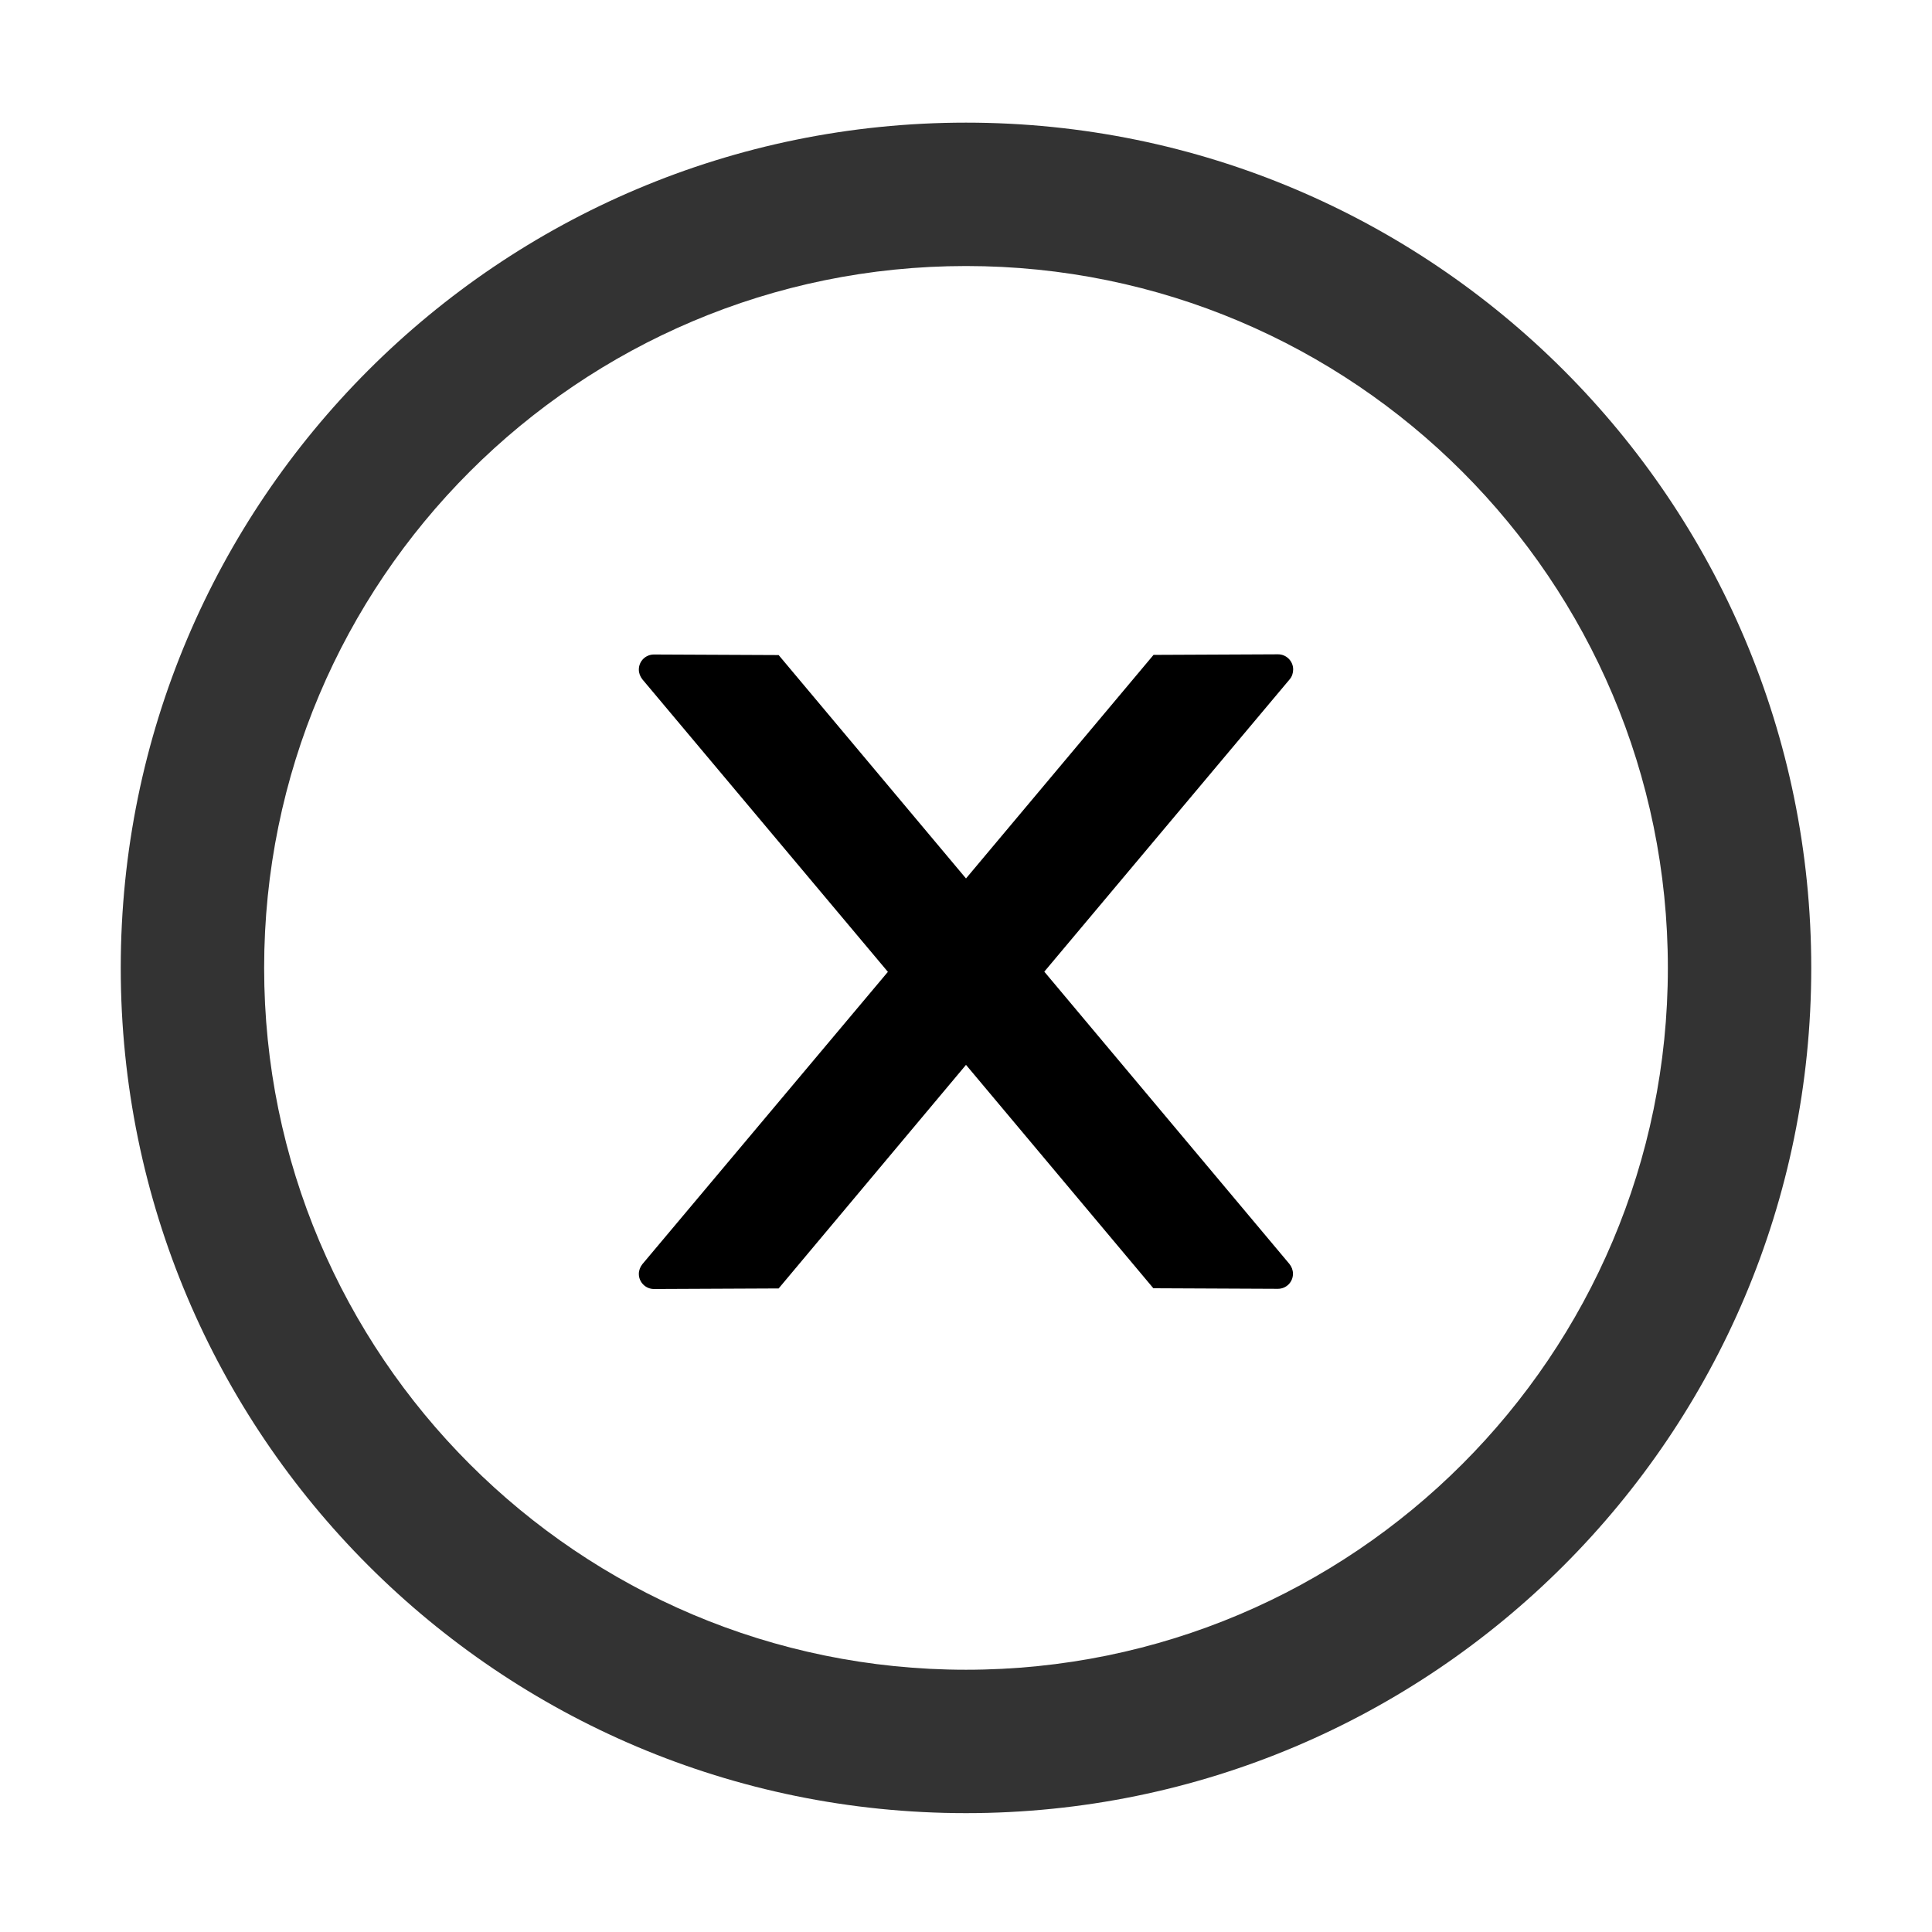
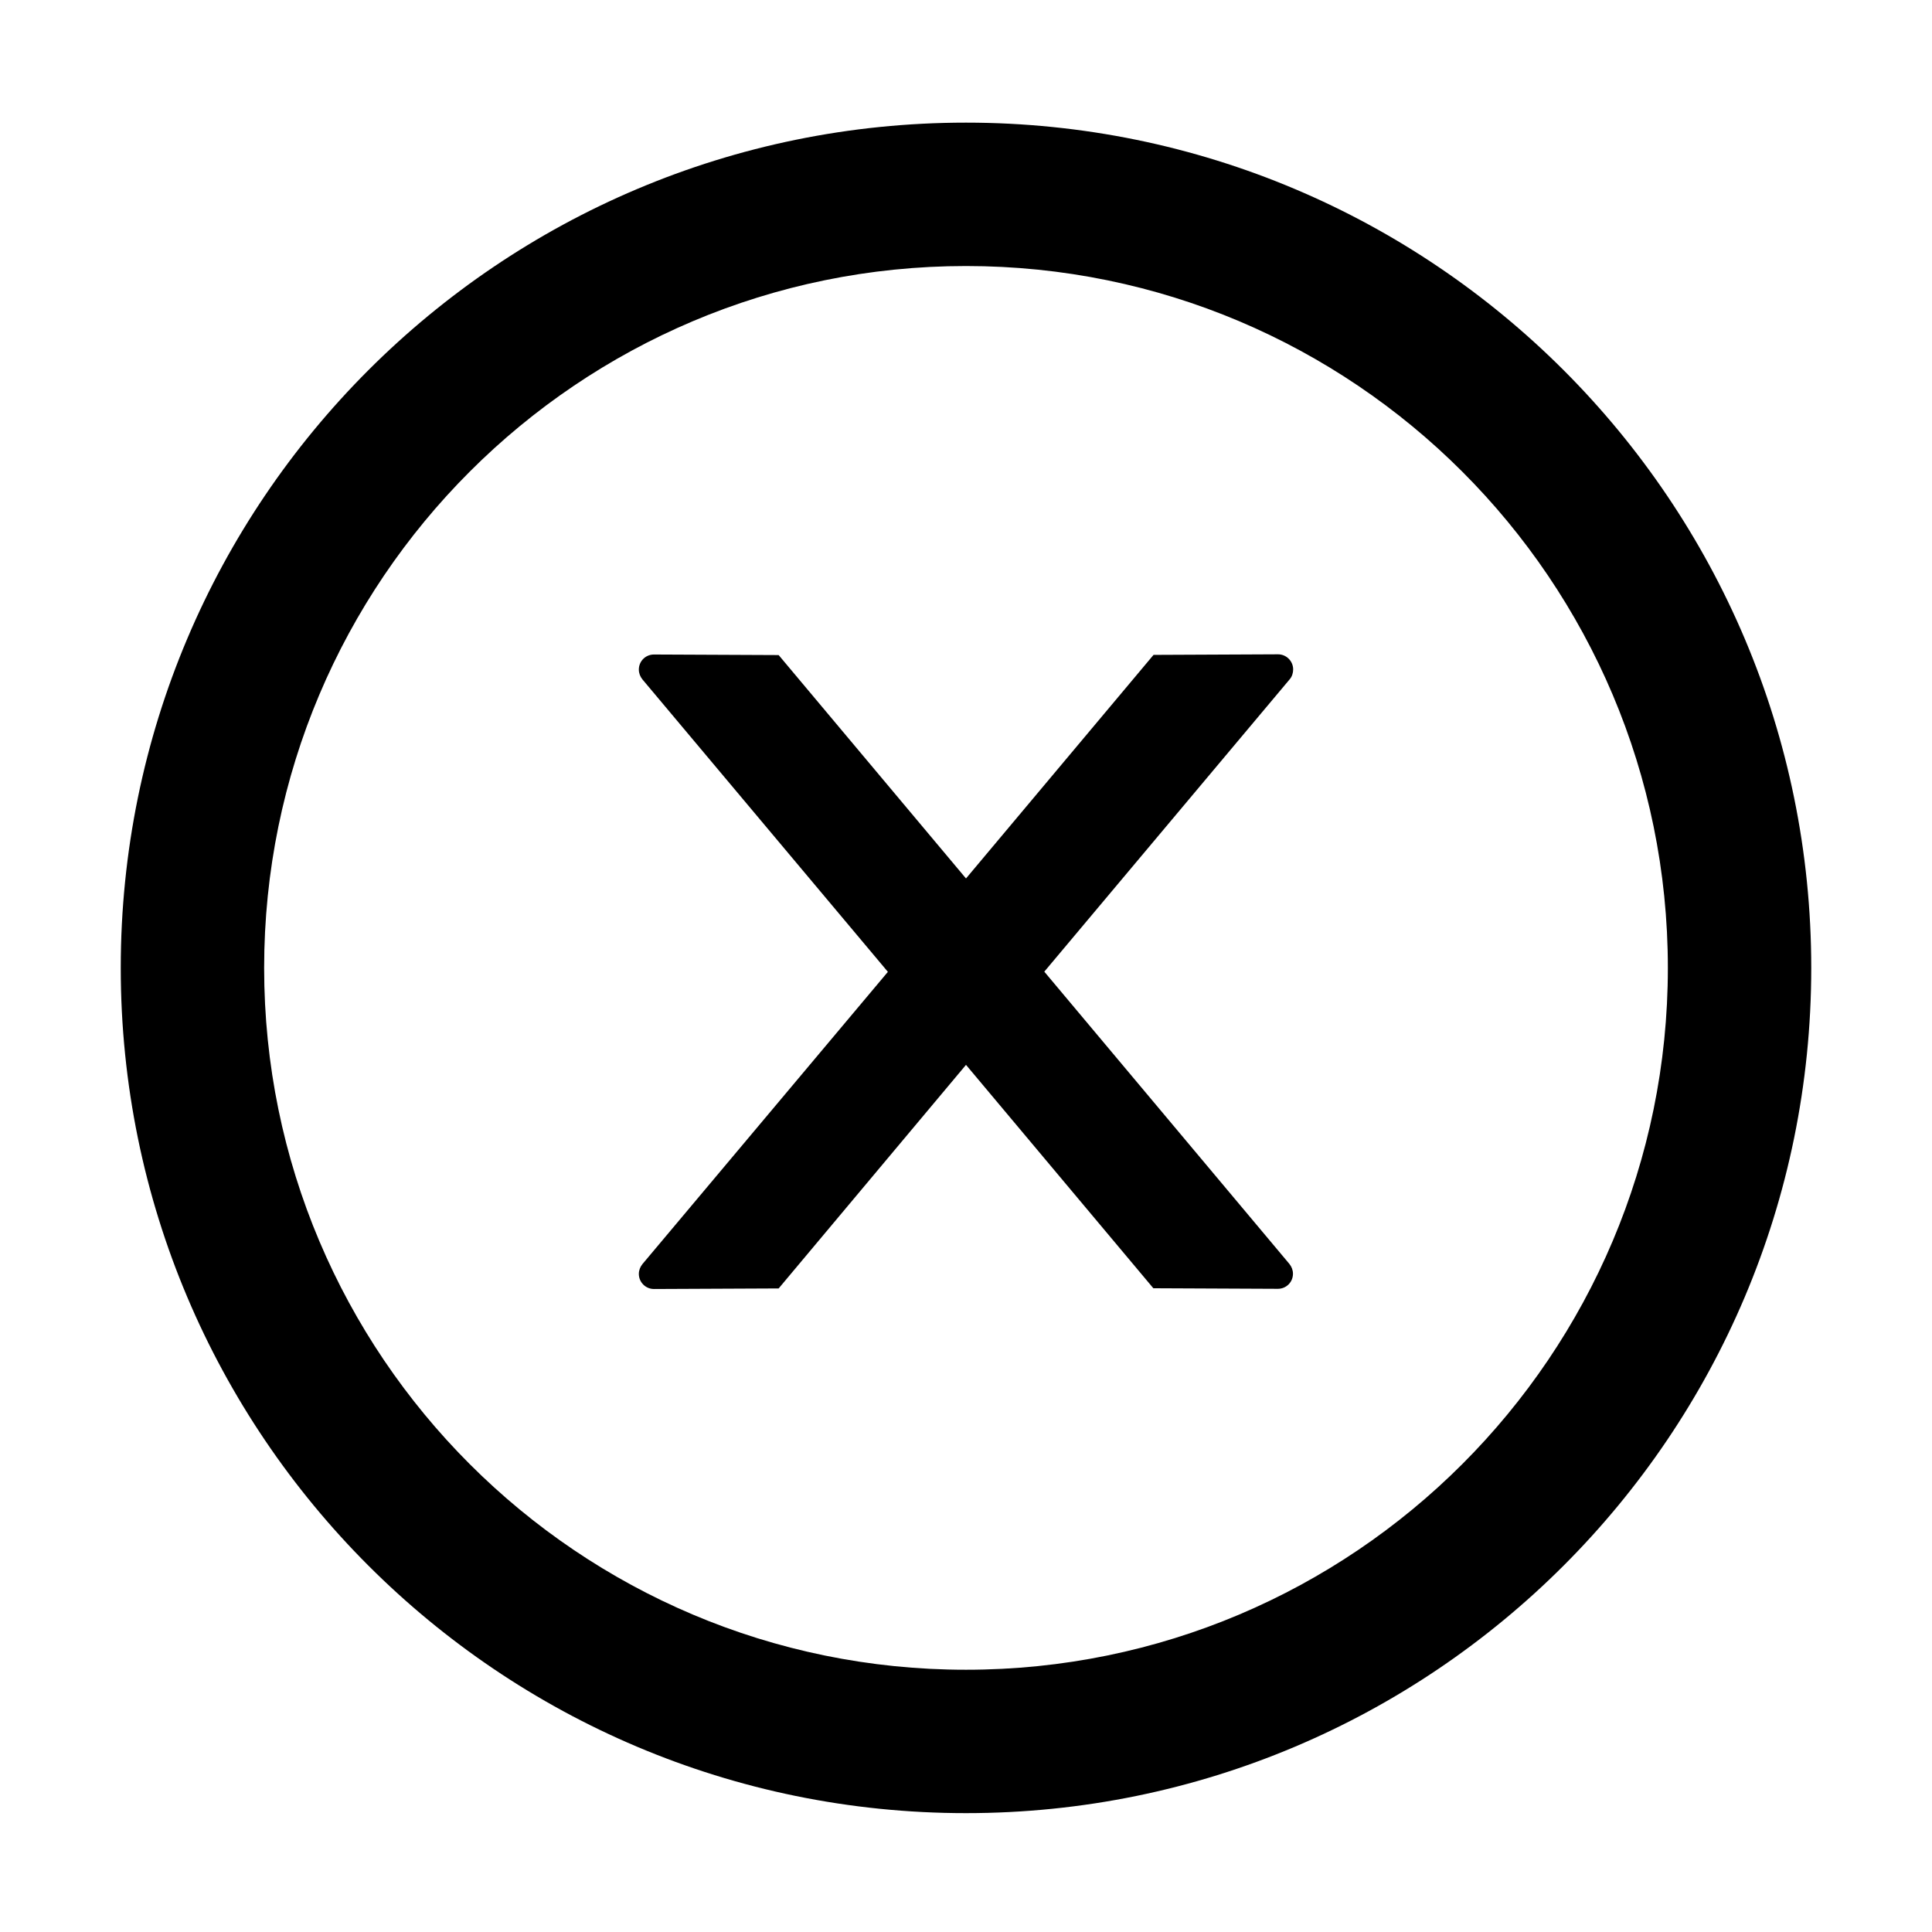
<svg xmlns="http://www.w3.org/2000/svg" class="icon" width="200px" height="200.00px" viewBox="0 0 1024 1024" version="1.1">
  <path d="M685.4 354.8c0-4.4-3.6-8-8-8l-66 0.3L512 465.6l-99.3-118.4-66.1-0.3c-4.4 0-8 3.5-8 8 0 1.9 0.7 3.7 1.9 5.2l130.1 155L340.5 670c-1.2 1.5-1.9 3.3-1.9 5.2 0 4.4 3.6 8 8 8l66.1-0.3L512 564.4l99.3 118.4 66 0.3c4.4 0 8-3.5 8-8 0-1.9-0.7-3.7-1.9-5.2L553.5 515l130.1-155c1.2-1.4 1.8-3.3 1.8-5.2z" />
-   <path fill="#333333" d="M512 65C264.6 65 64 265.6 64 513s200.6 448 448 448 448-200.6 448-448S759.4 65 512 65z m0 820c-205.4 0-372-166.6-372-372s166.6-372 372-372 372 166.6 372 372-166.6 372-372 372z" />
+   <path d="M512 65C264.6 65 64 265.6 64 513s200.6 448 448 448 448-200.6 448-448S759.4 65 512 65z m0 820c-205.4 0-372-166.6-372-372s166.6-372 372-372 372 166.6 372 372-166.6 372-372 372z" />
</svg>
